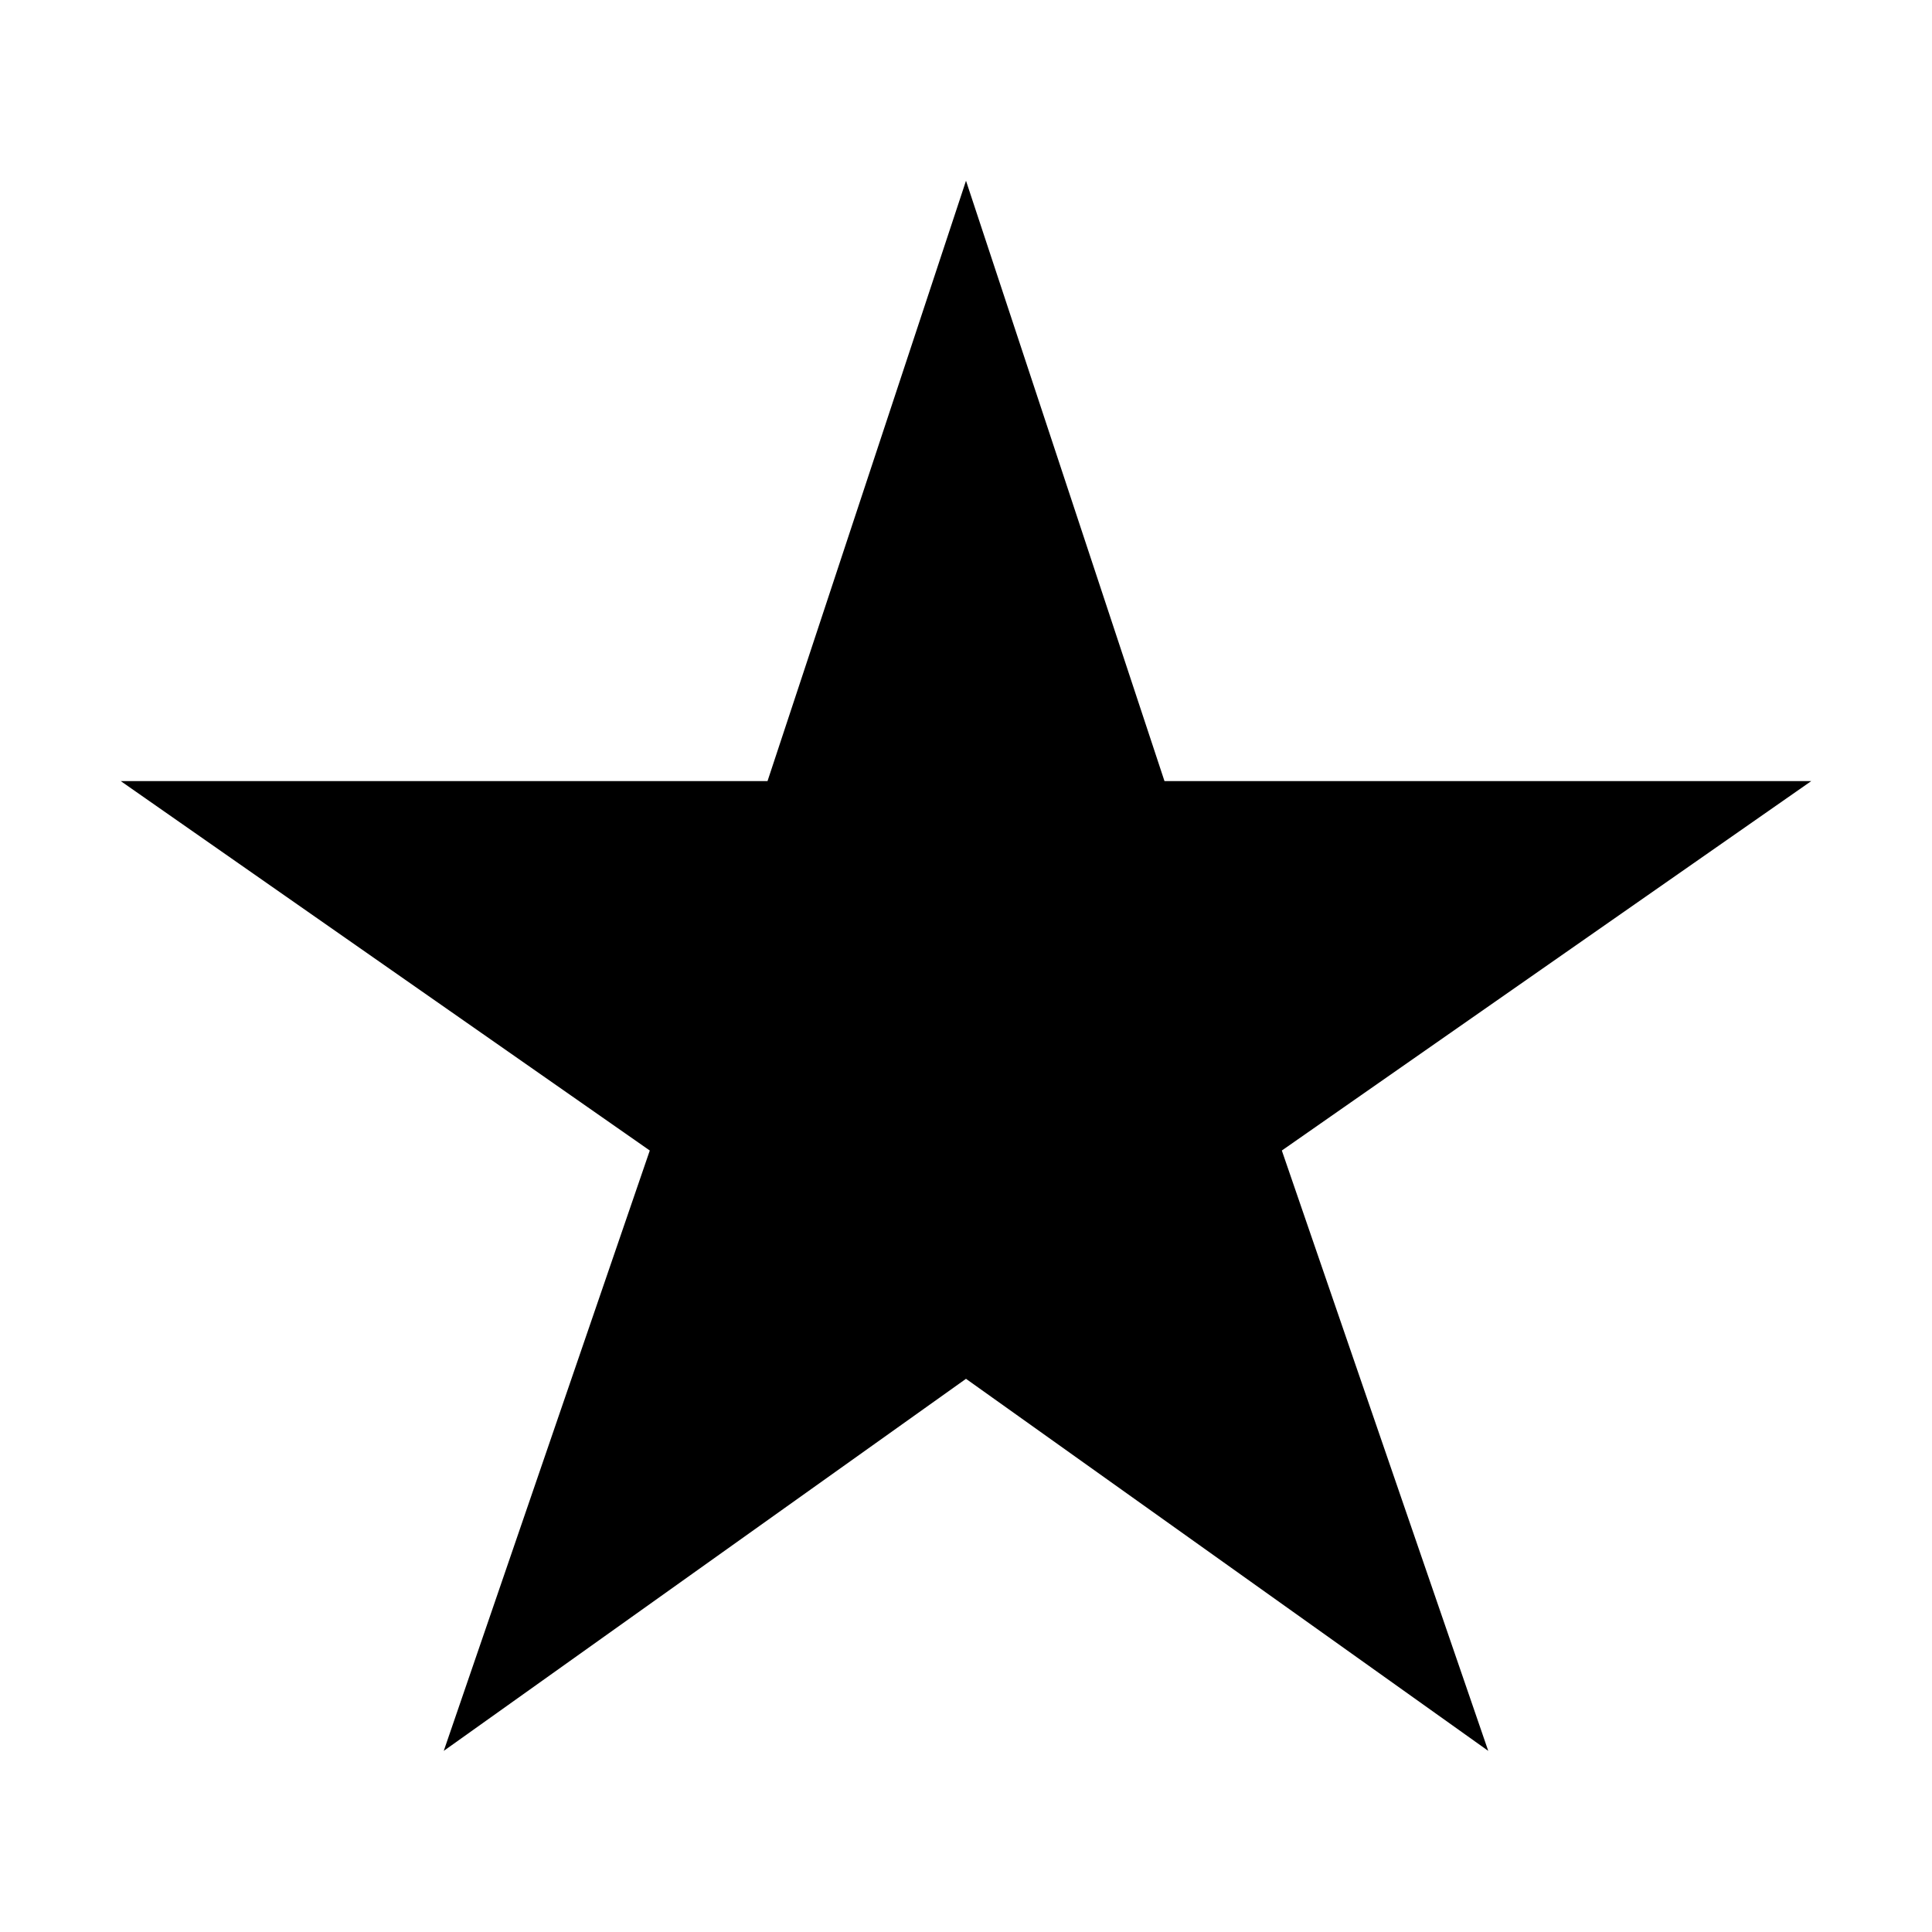
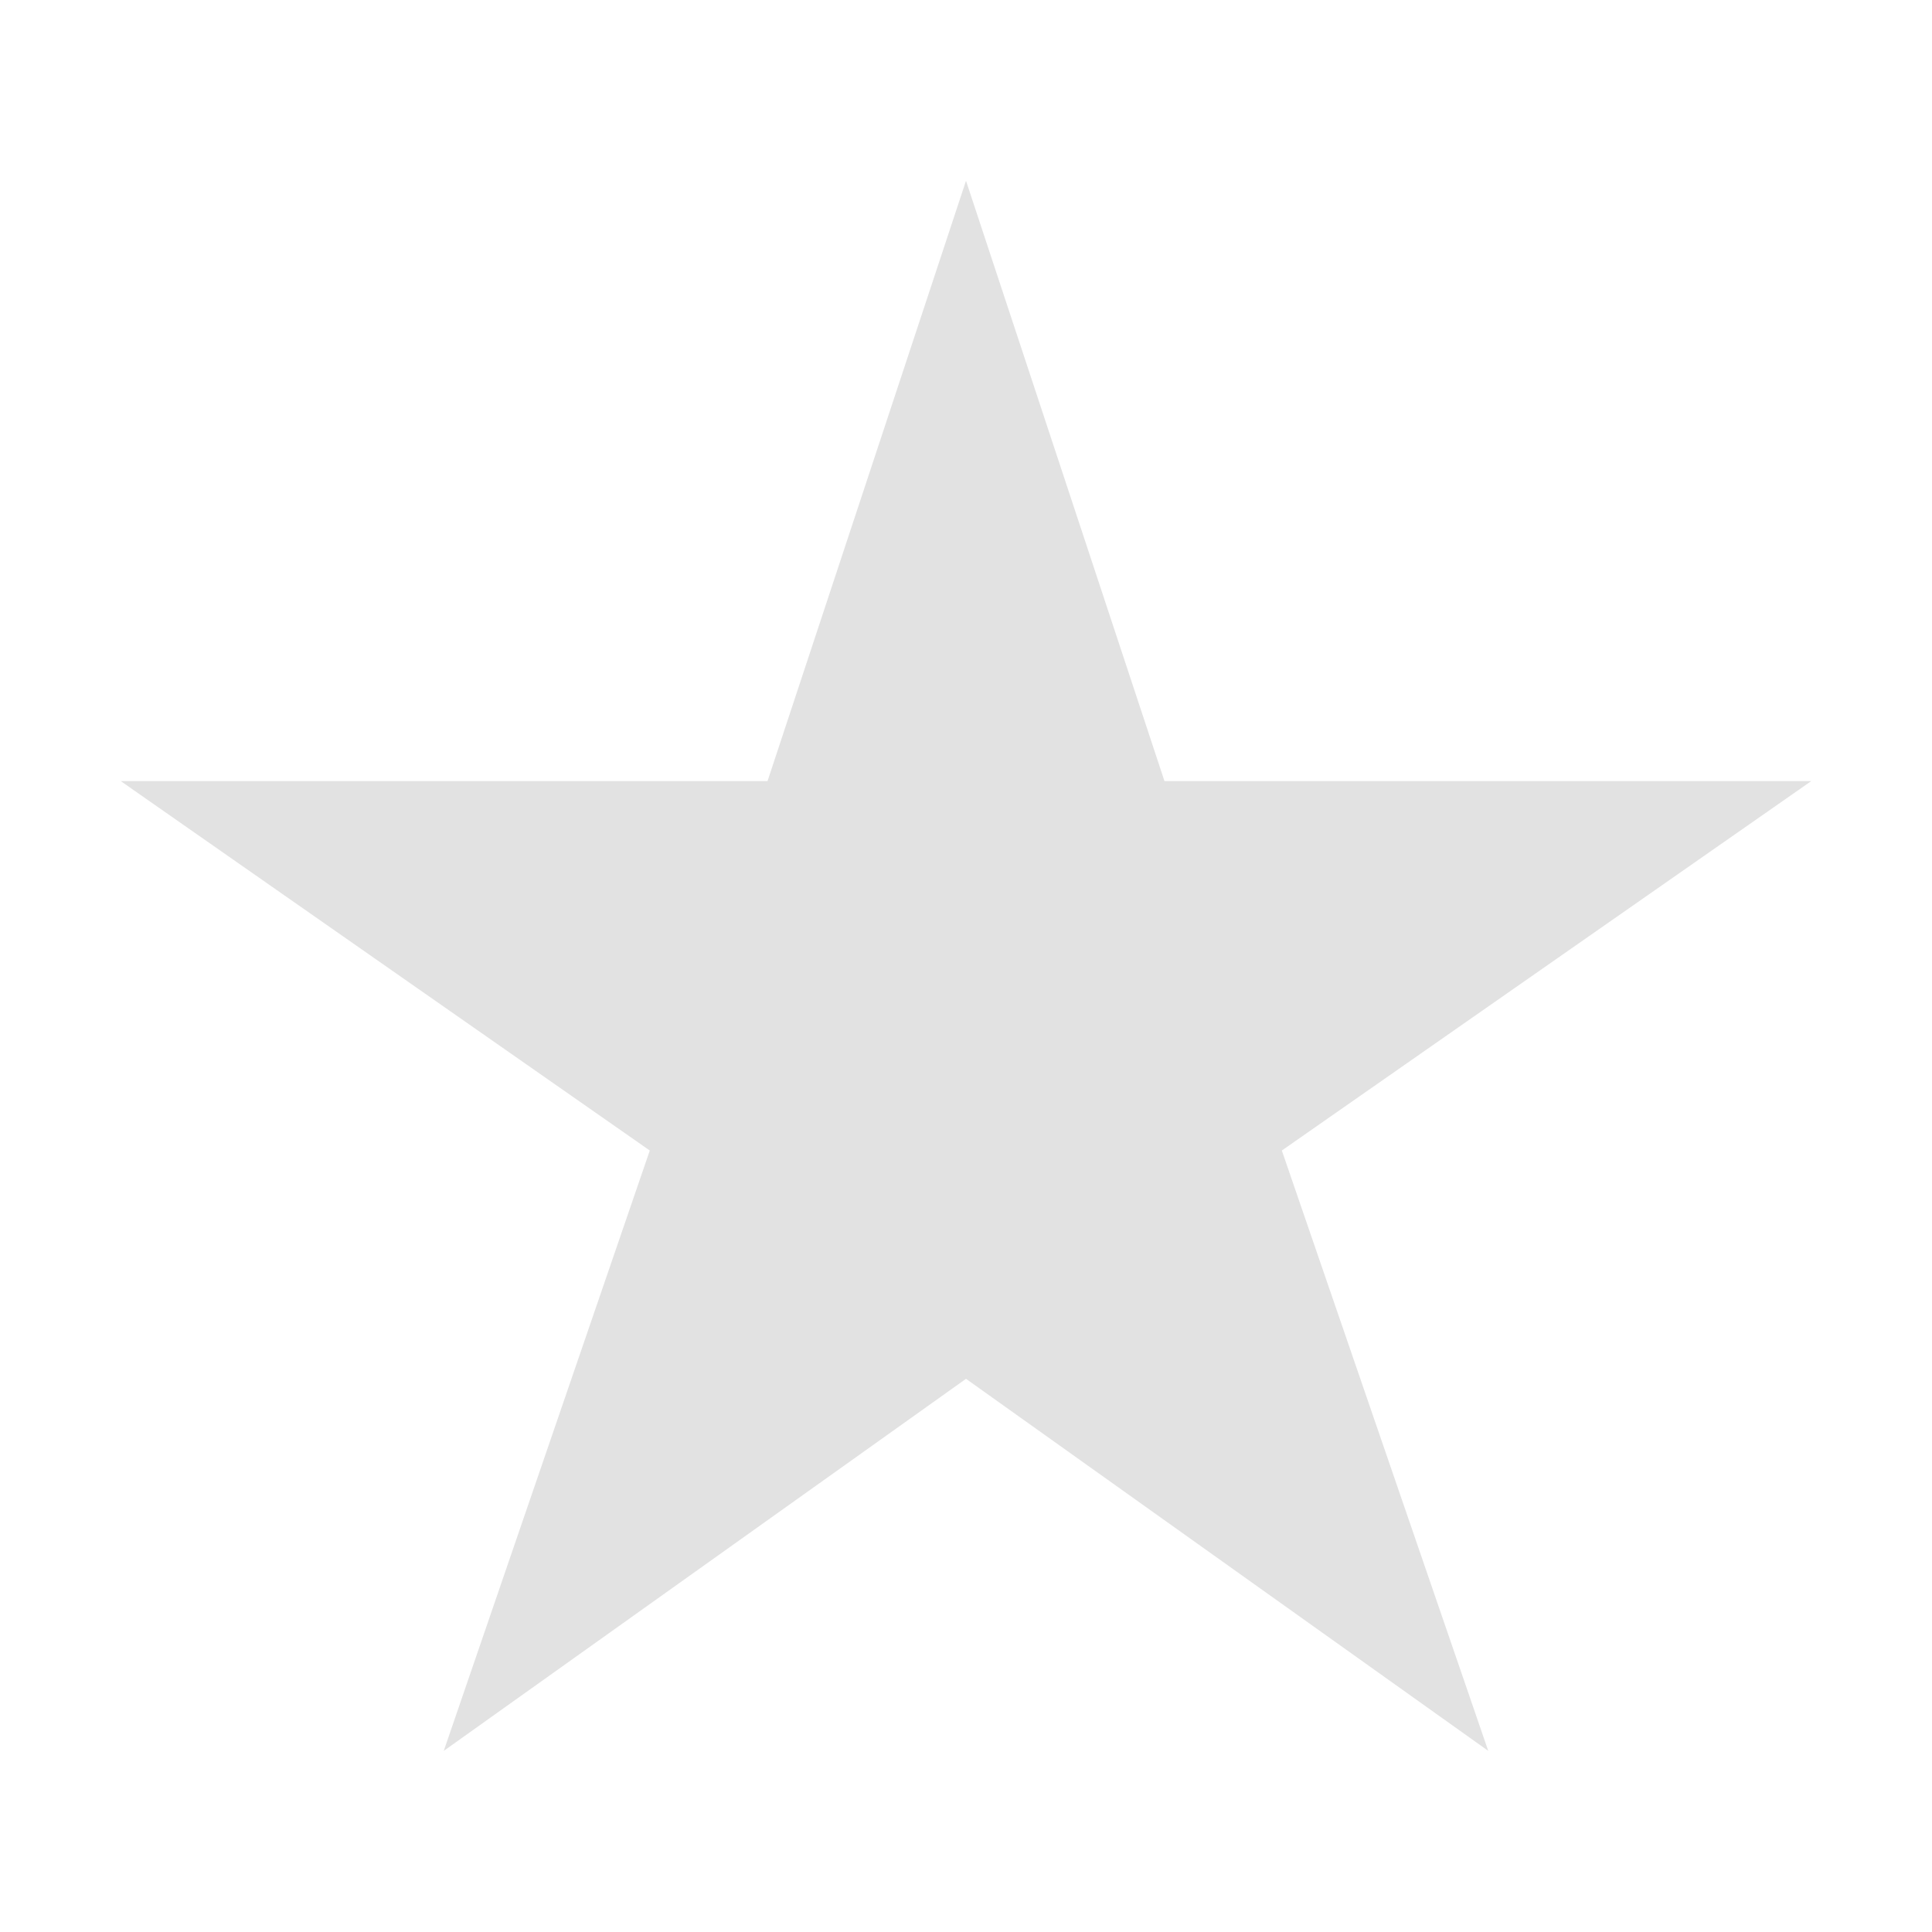
<svg xmlns="http://www.w3.org/2000/svg" height="512px" id="Layer_1" style="enable-background:new 0 0 512 512;" version="1.1" viewBox="0 0 512 512" width="512px" xml:space="preserve">
-   <path d="M480,207H308.6L256,47.9L203.4,207H32l140.2,97.9L117.6,464L256,365.4L394.4,464l-54.7-159.1L480,207z" />
+   <defs id="defs7" />
+   <path d="M480,207H308.6L256,47.9L203.4,207H32l140.2,97.9L117.6,464L256,365.4L394.4,464l-54.7-159.1L480,207z" id="path2" style="fill:#e2e2e2;fill-opacity:1" />
</svg>
